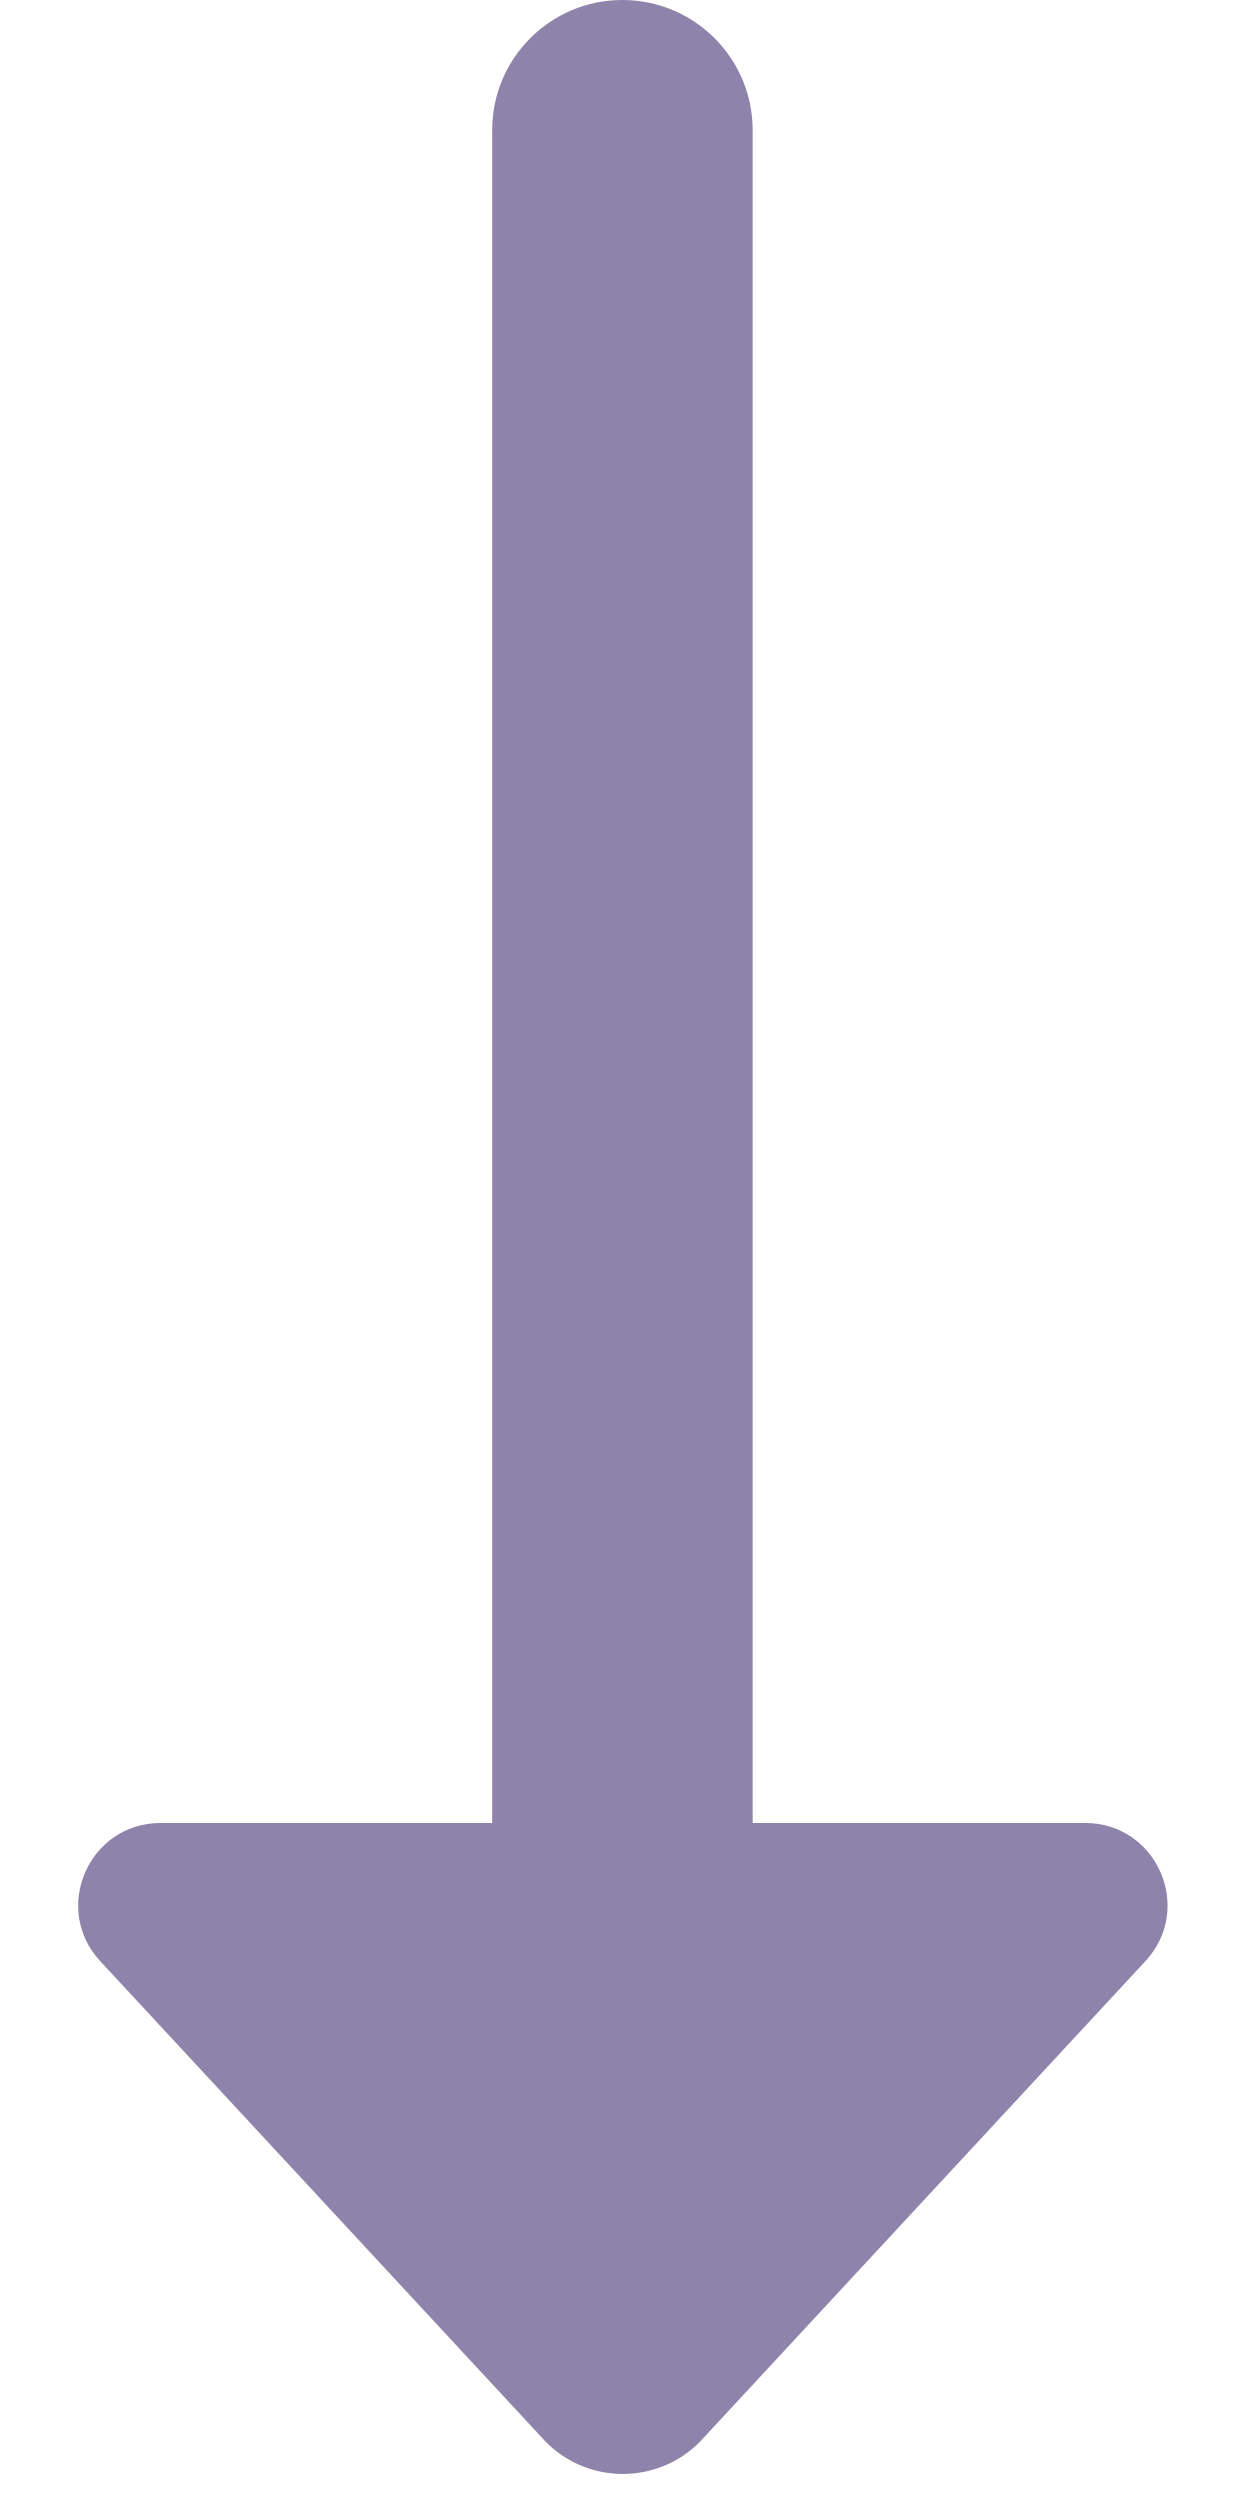
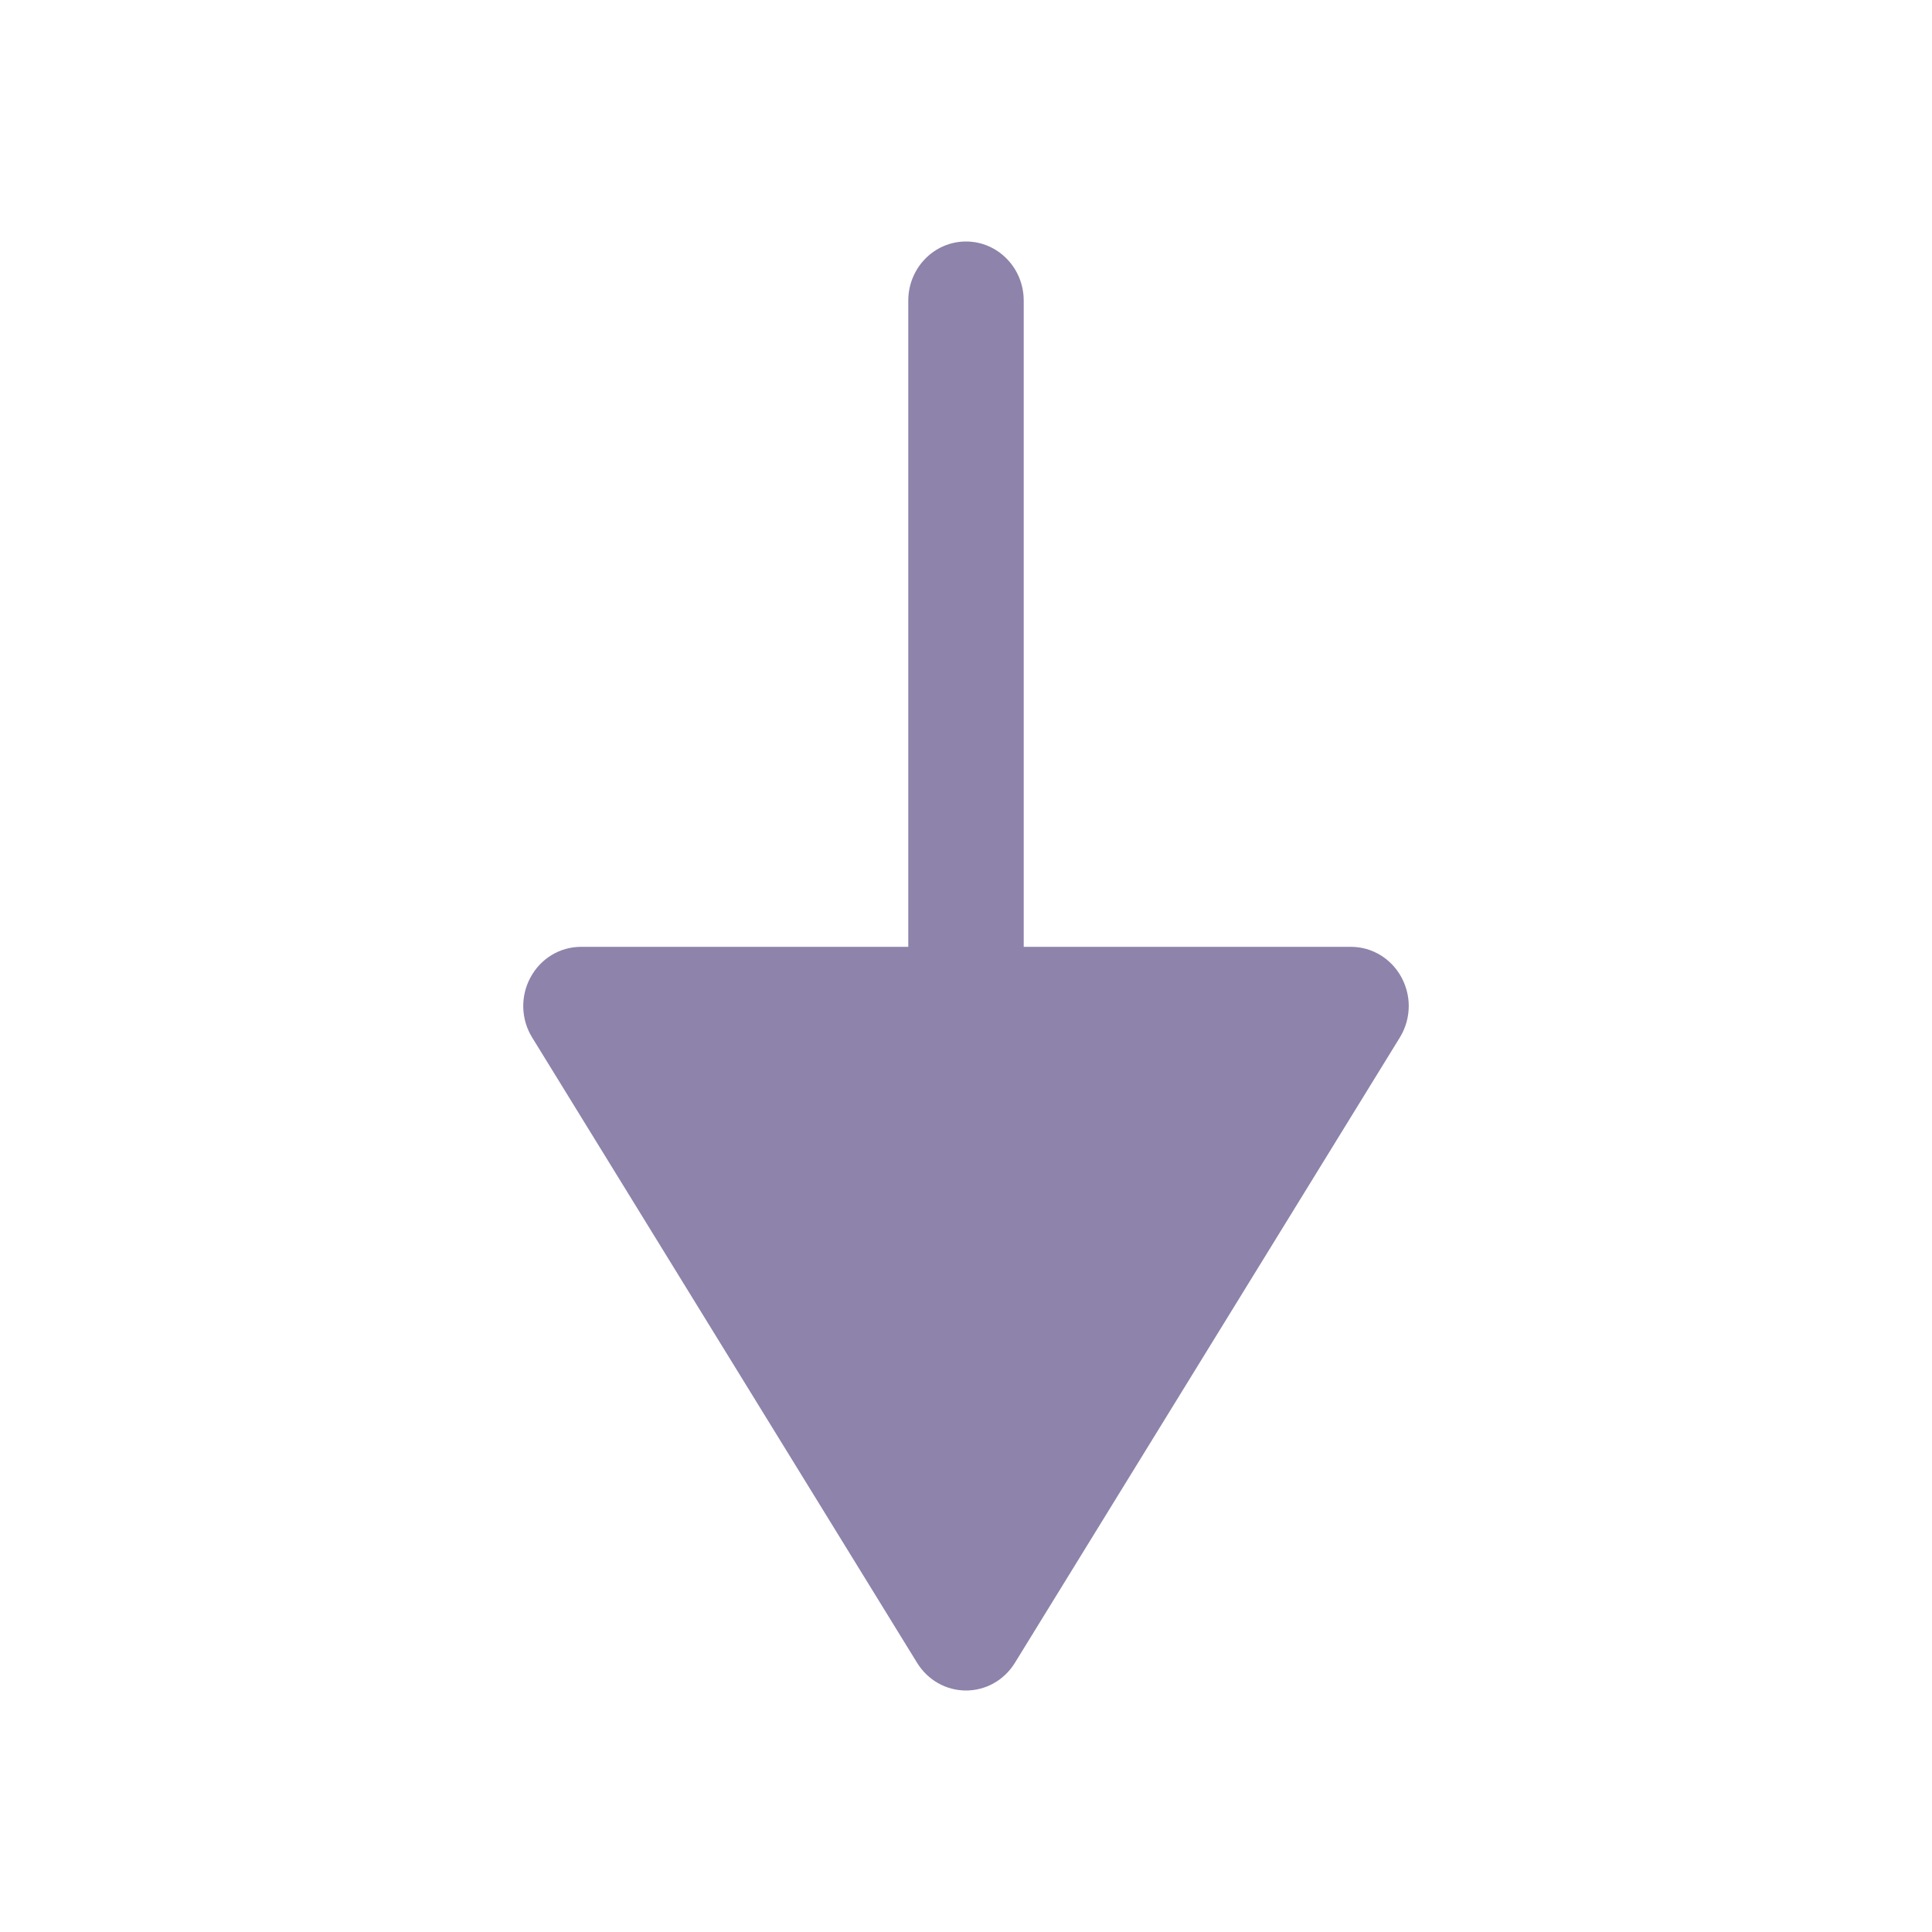
- <svg xmlns="http://www.w3.org/2000/svg" width="8" height="16" viewBox="0 0 8 16" fill="none">
-   <path d="M3.983 0C3.523 0 3.15 0.373 3.15 0.833L3.15 7.5L3.15 11.667H1.028C0.568 11.667 0.329 12.215 0.642 12.552L3.495 15.63C3.766 15.901 4.206 15.901 4.477 15.63L7.33 12.552C7.644 12.215 7.405 11.667 6.944 11.667H4.817L4.817 7.5L4.817 0.833C4.817 0.373 4.444 0 3.983 0Z" fill="#8E83AA" />
+ <svg xmlns="http://www.w3.org/2000/svg" width="24" height="24" viewBox="0 0 24 24" fill="none">
+   <path d="M17.41 12.142C17.284 11.908 17.044 11.762 16.783 11.762L12.717 11.762L12.717 3.734C12.717 3.329 12.396 3 12 3C11.604 3 11.283 3.329 11.283 3.734L11.283 11.762L7.217 11.762C6.955 11.762 6.715 11.908 6.59 12.142C6.463 12.376 6.471 12.661 6.61 12.887L11.393 20.657C11.525 20.871 11.753 21 12 21C12.247 21 12.475 20.871 12.607 20.657L17.39 12.887C17.463 12.768 17.5 12.632 17.5 12.496C17.5 12.374 17.469 12.252 17.41 12.142Z" fill="#8E83AA" />
</svg>
